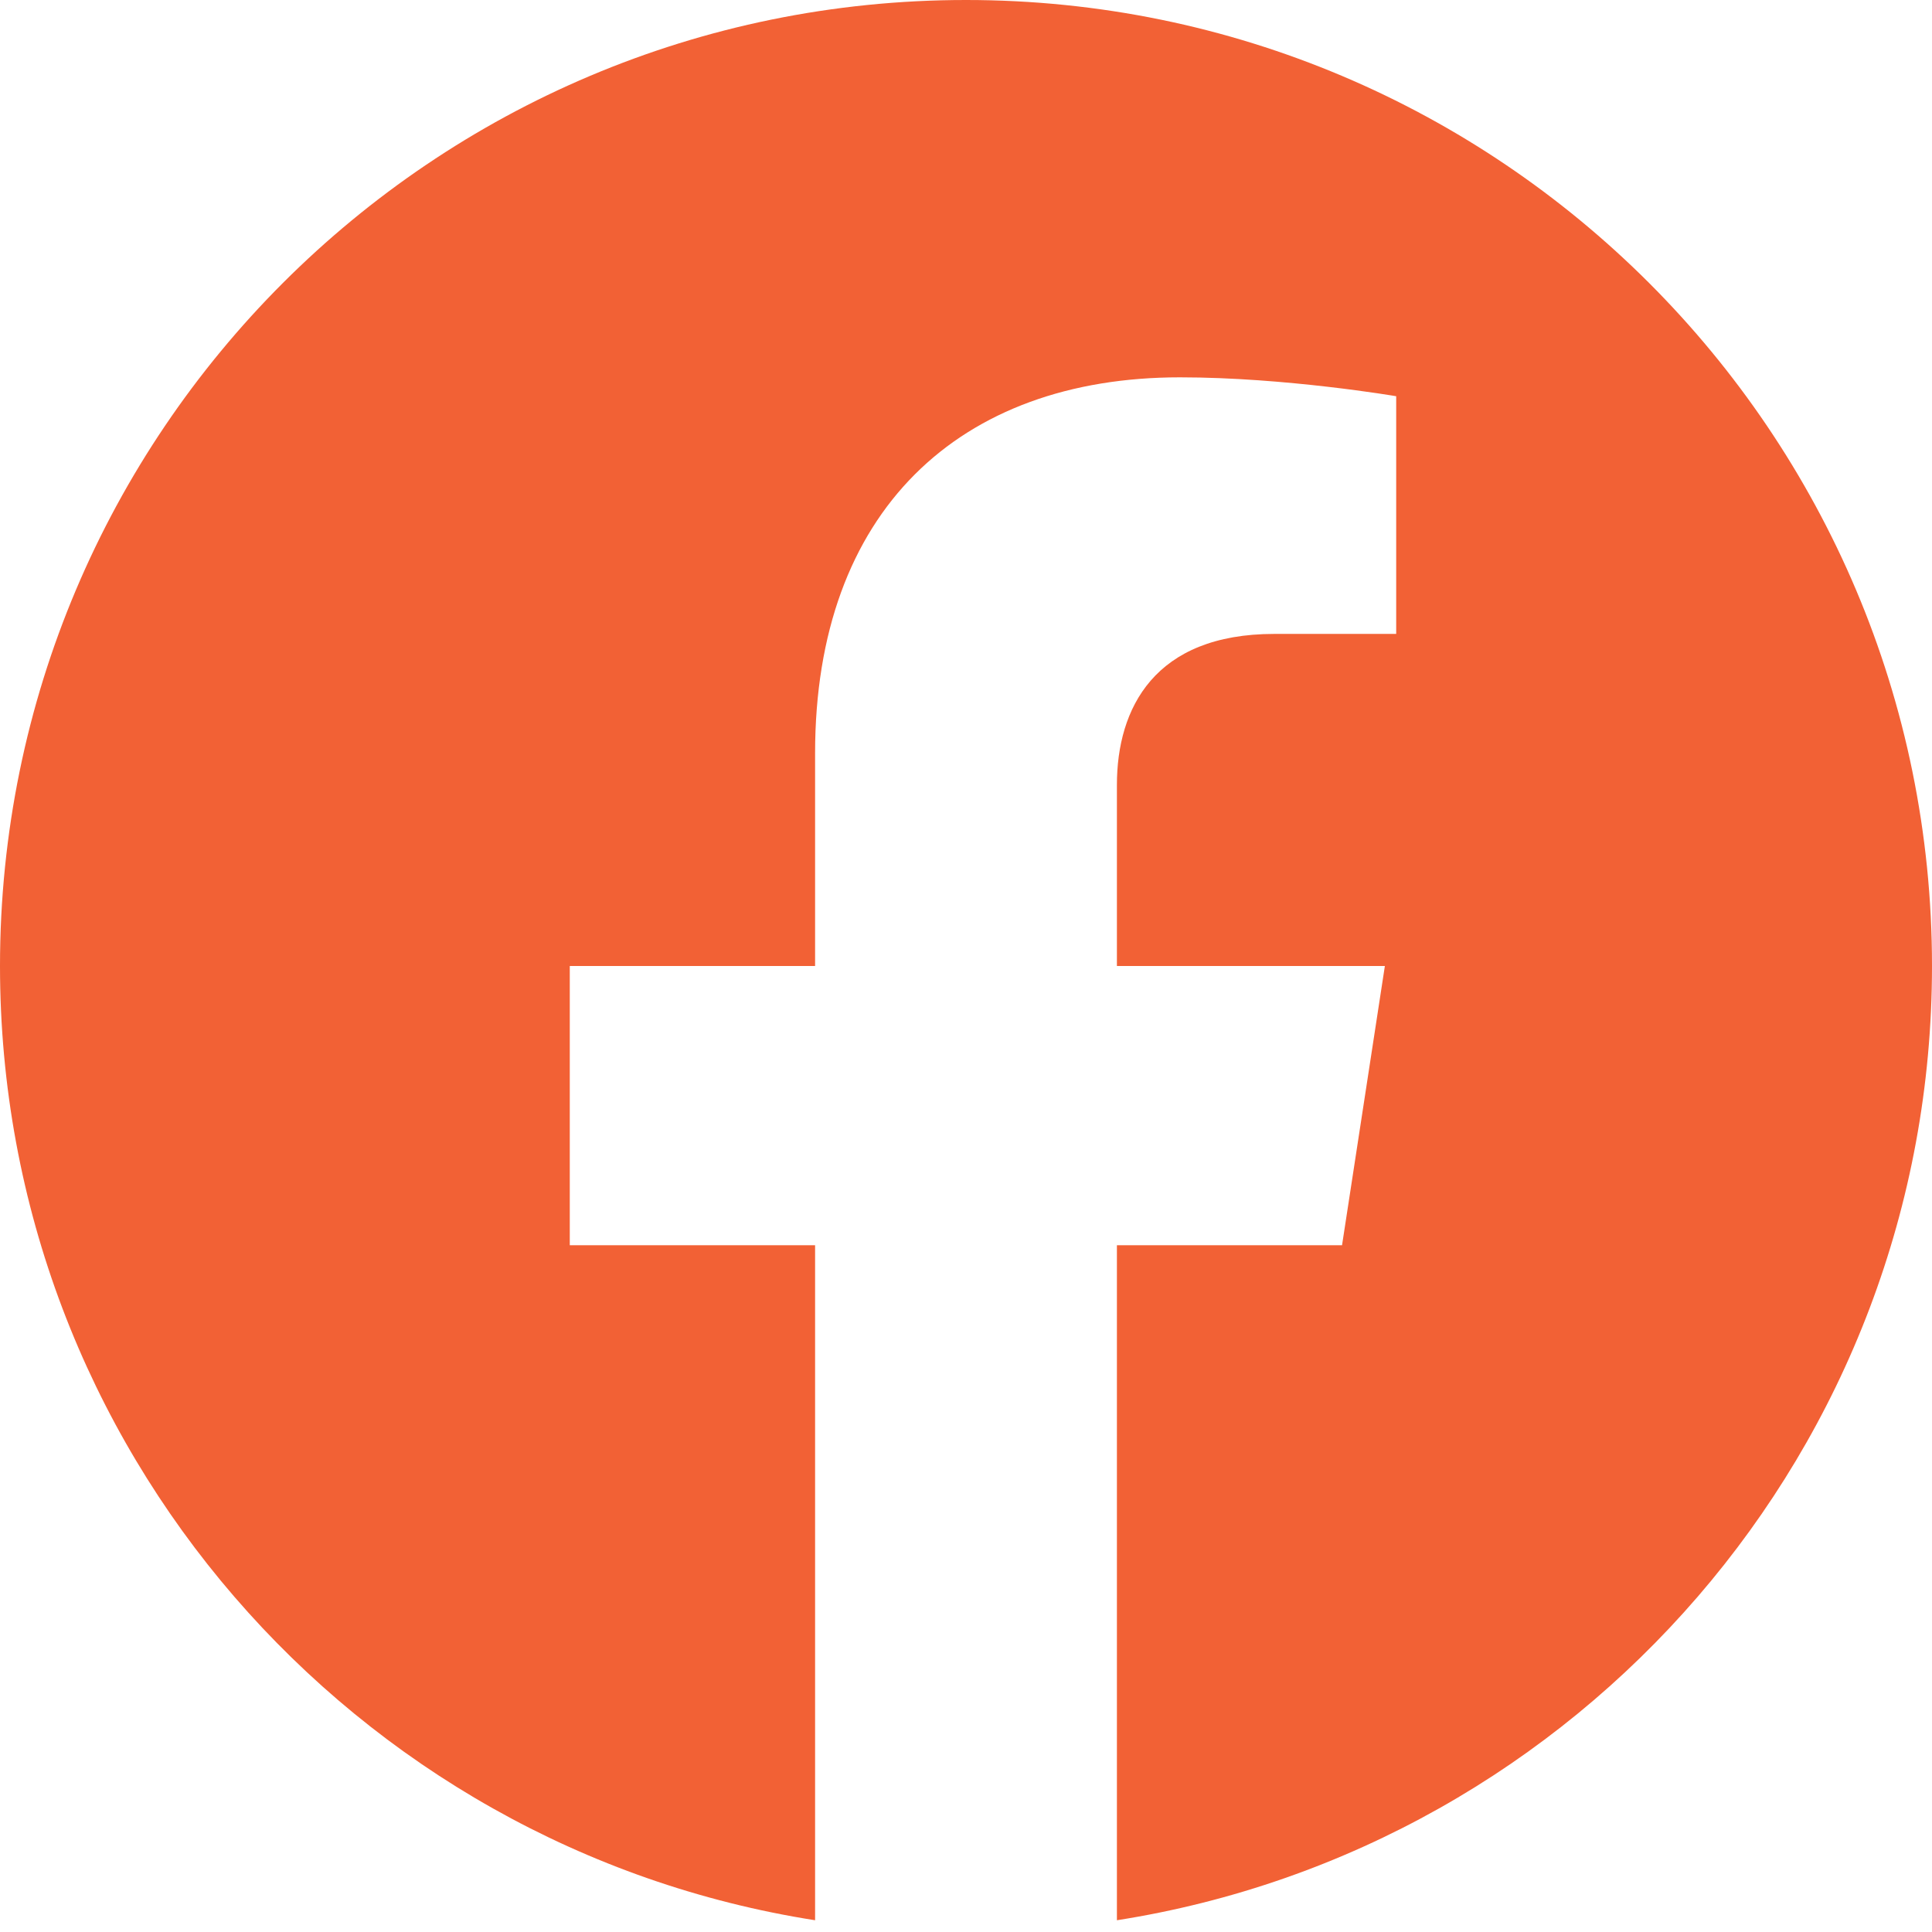
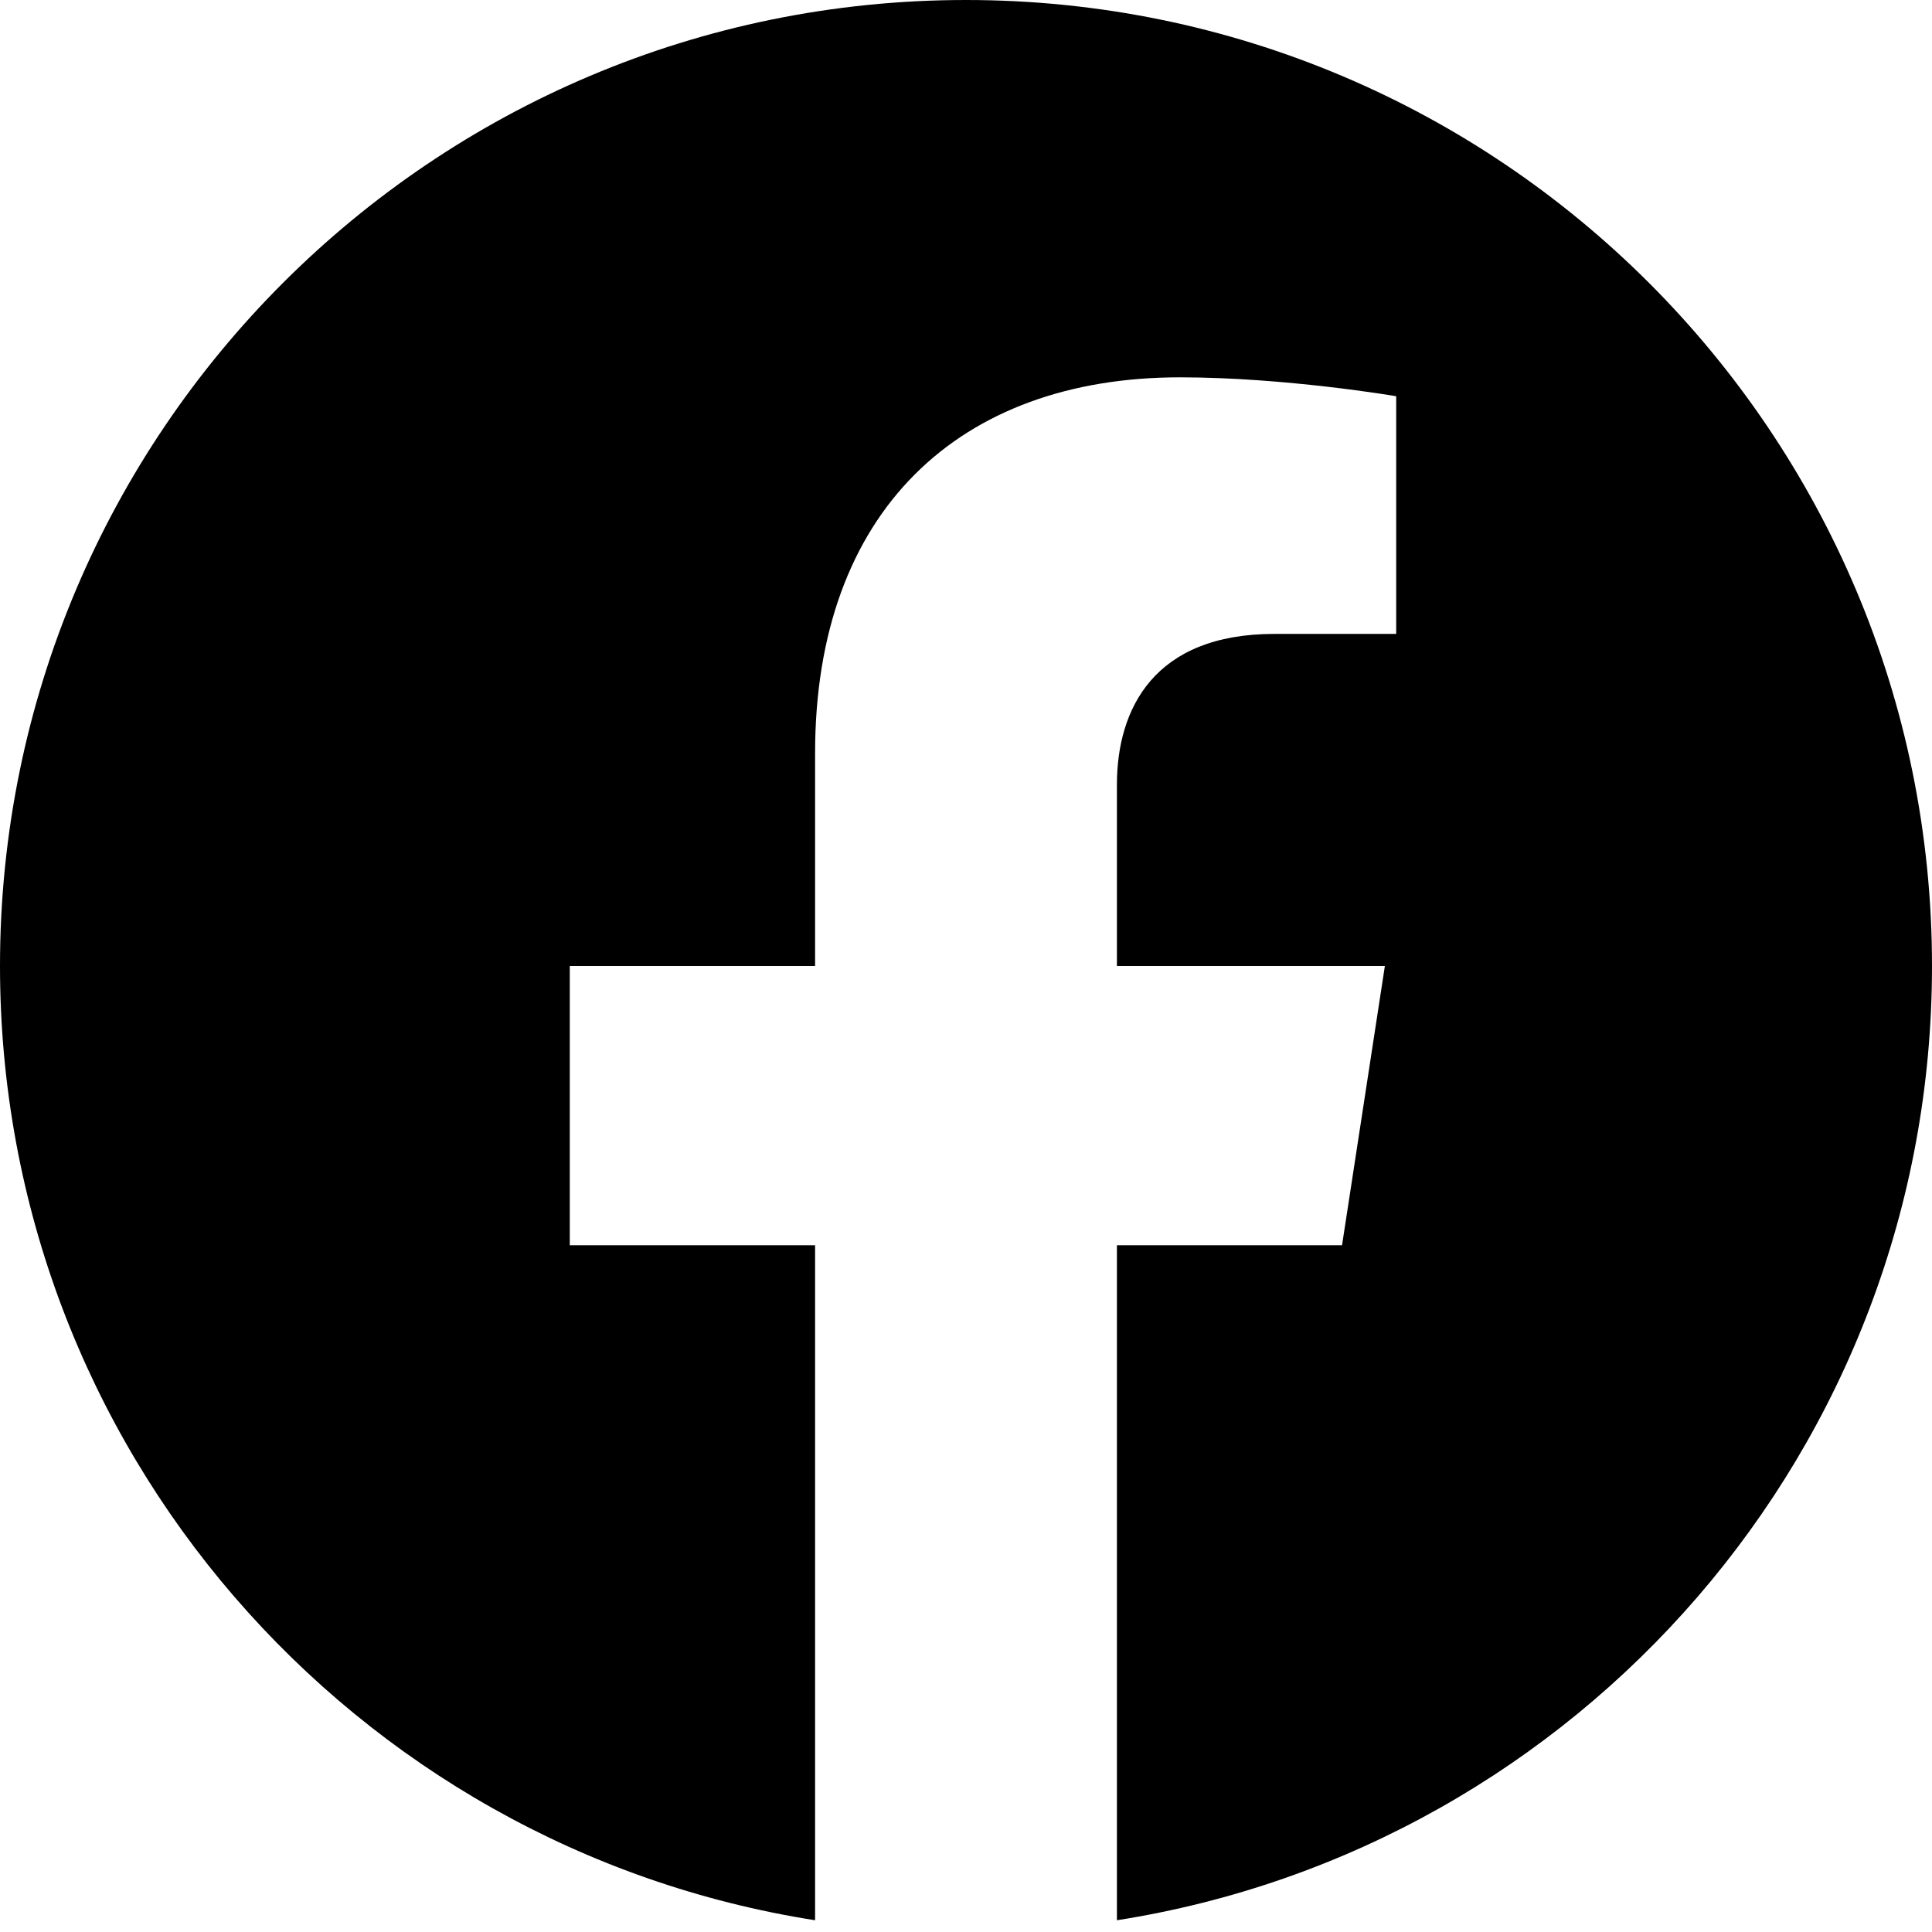
- <svg xmlns="http://www.w3.org/2000/svg" width="36" height="36" viewBox="0 0 36 36" fill="none">
-   <path d="M36 18C36 8.059 27.941 0 18 0C8.059 0 0 8.059 0 18C0 26.984 6.582 34.431 15.188 35.781V23.203H10.617V18H15.188V14.034C15.188 9.523 17.875 7.031 21.986 7.031C23.955 7.031 26.016 7.383 26.016 7.383V11.812H23.746C21.51 11.812 20.812 13.2 20.812 14.625V18H25.805L25.007 23.203H20.812V35.781C29.418 34.431 36 26.984 36 18Z" fill="#F26135" />
+ <svg xmlns="http://www.w3.org/2000/svg" width="36" height="36" viewBox="0 0 36 36">
+   <path d="M36 18C36 8.059 27.941 0 18 0C8.059 0 0 8.059 0 18C0 26.984 6.582 34.431 15.188 35.781V23.203H10.617V18H15.188V14.034C15.188 9.523 17.875 7.031 21.986 7.031C23.955 7.031 26.016 7.383 26.016 7.383V11.812H23.746C21.51 11.812 20.812 13.2 20.812 14.625V18H25.805L25.007 23.203H20.812V35.781C29.418 34.431 36 26.984 36 18Z" />
</svg>
